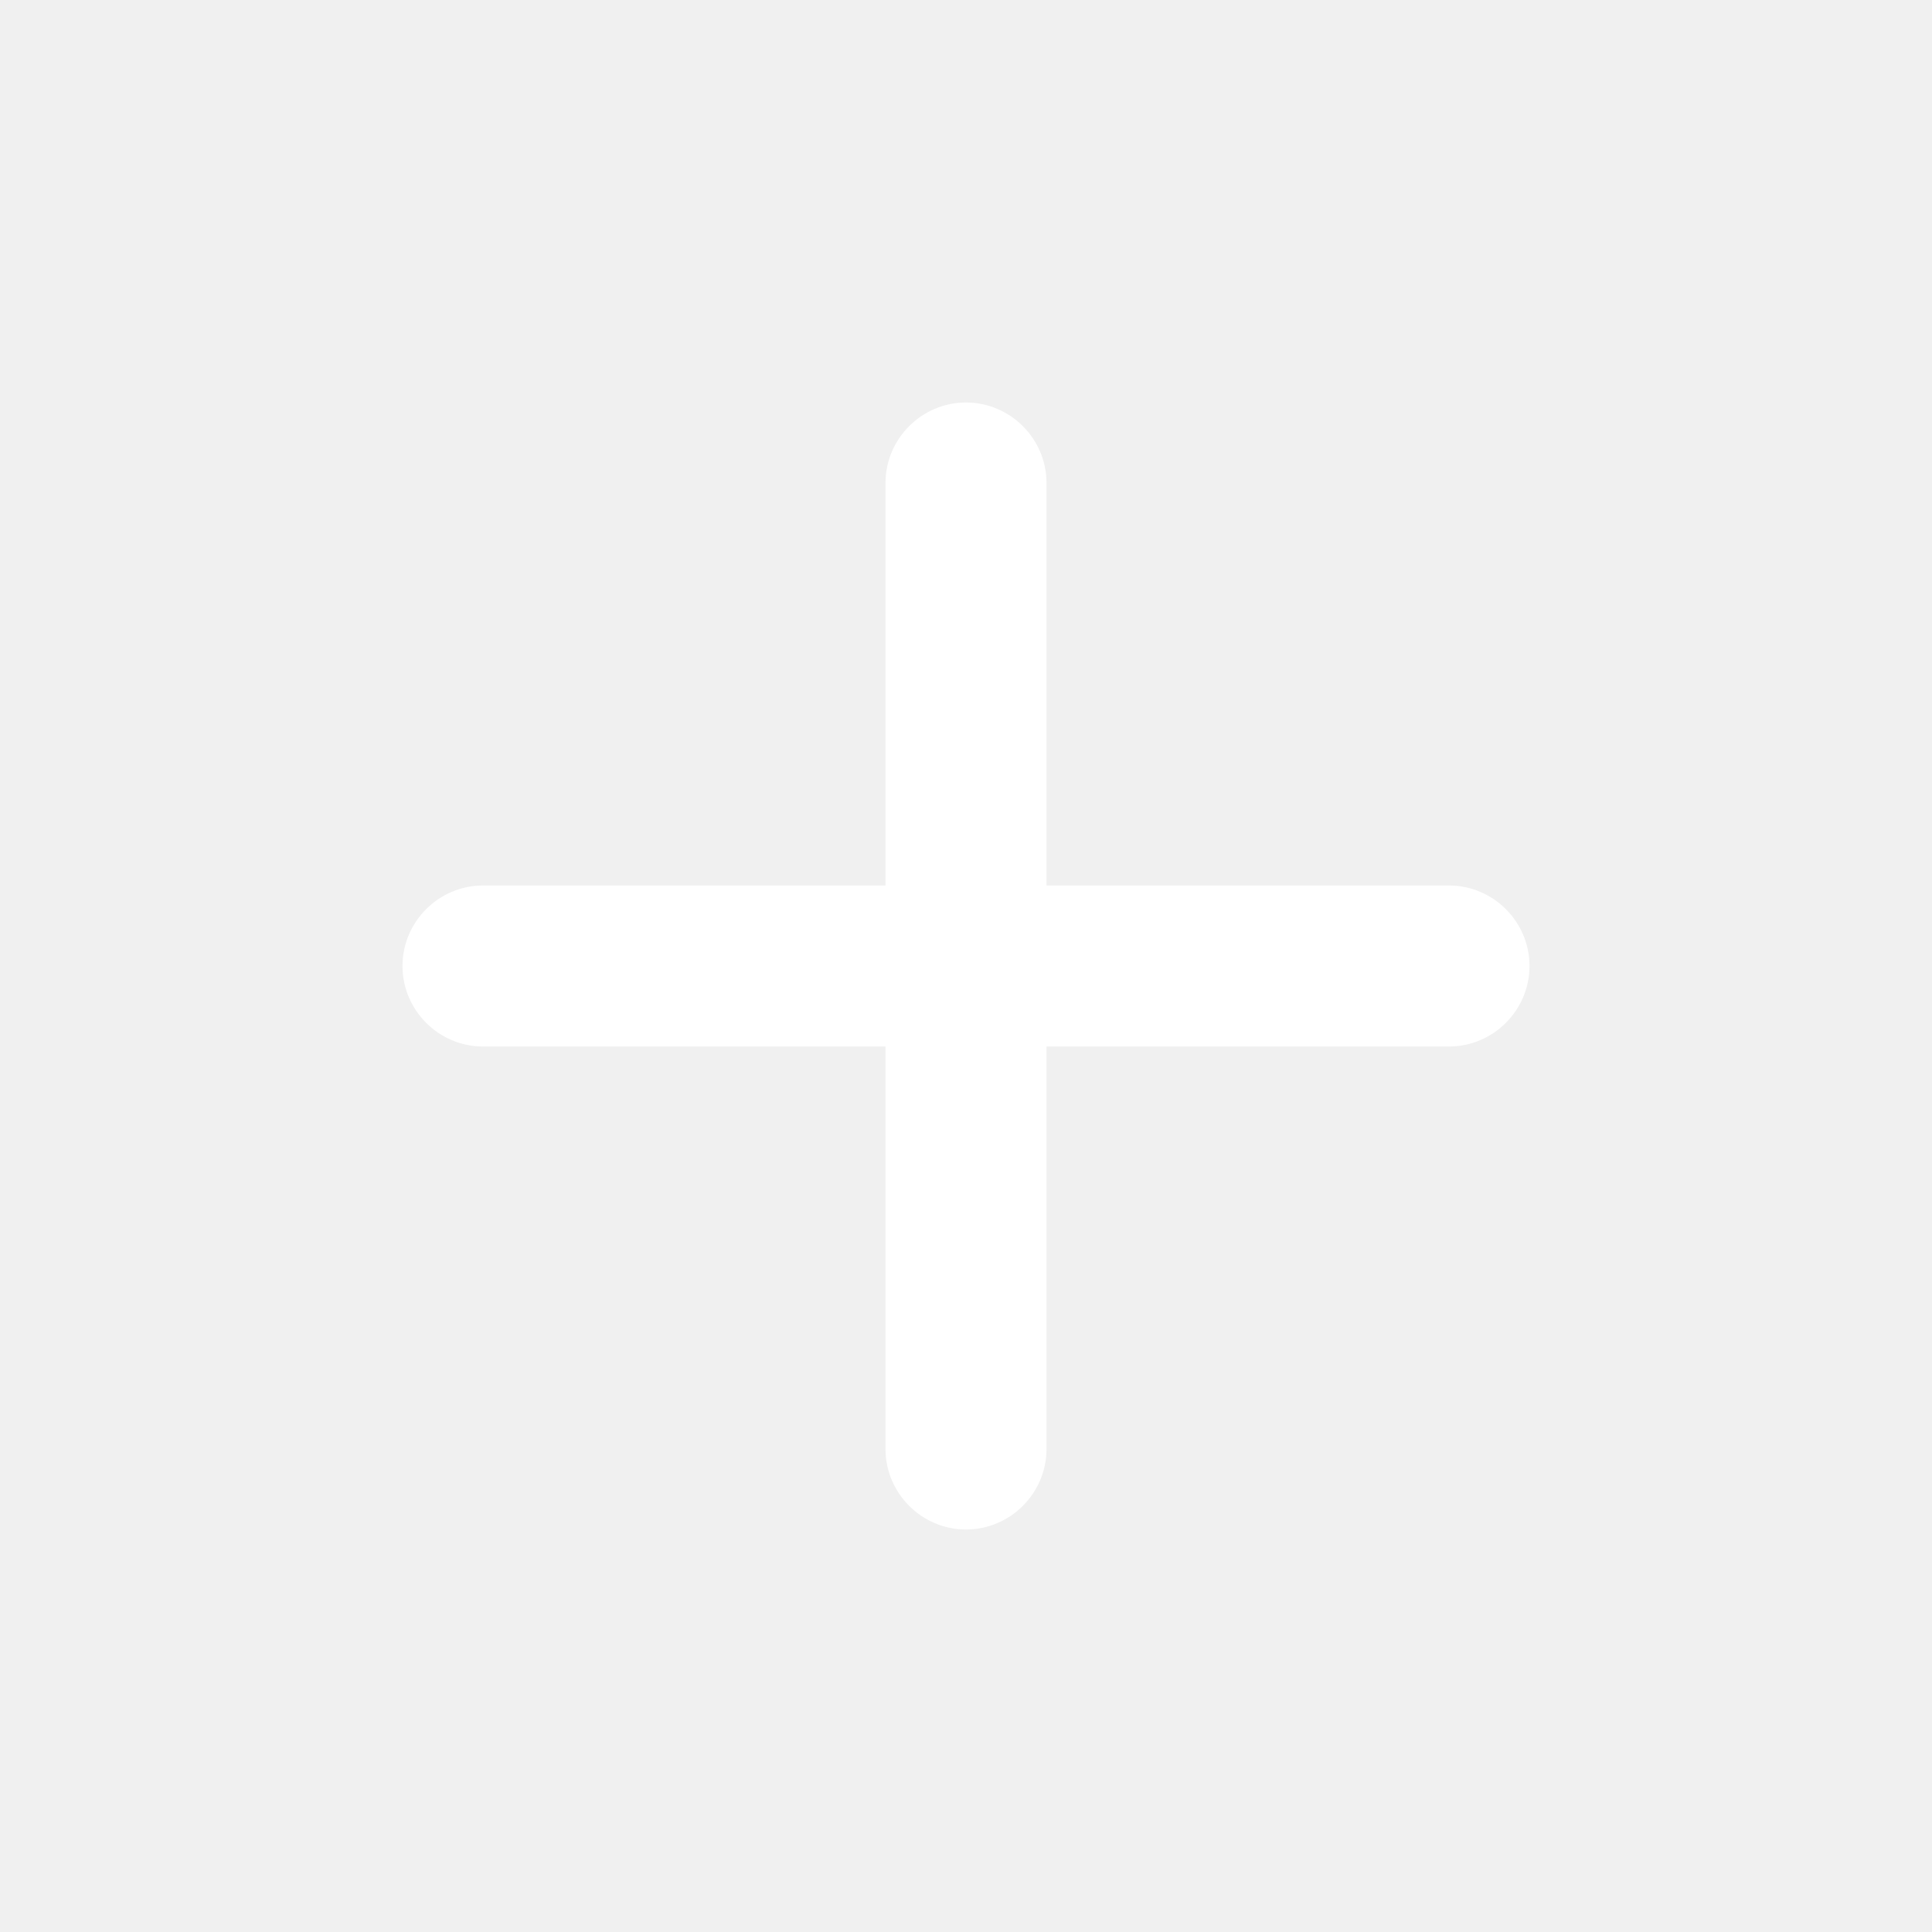
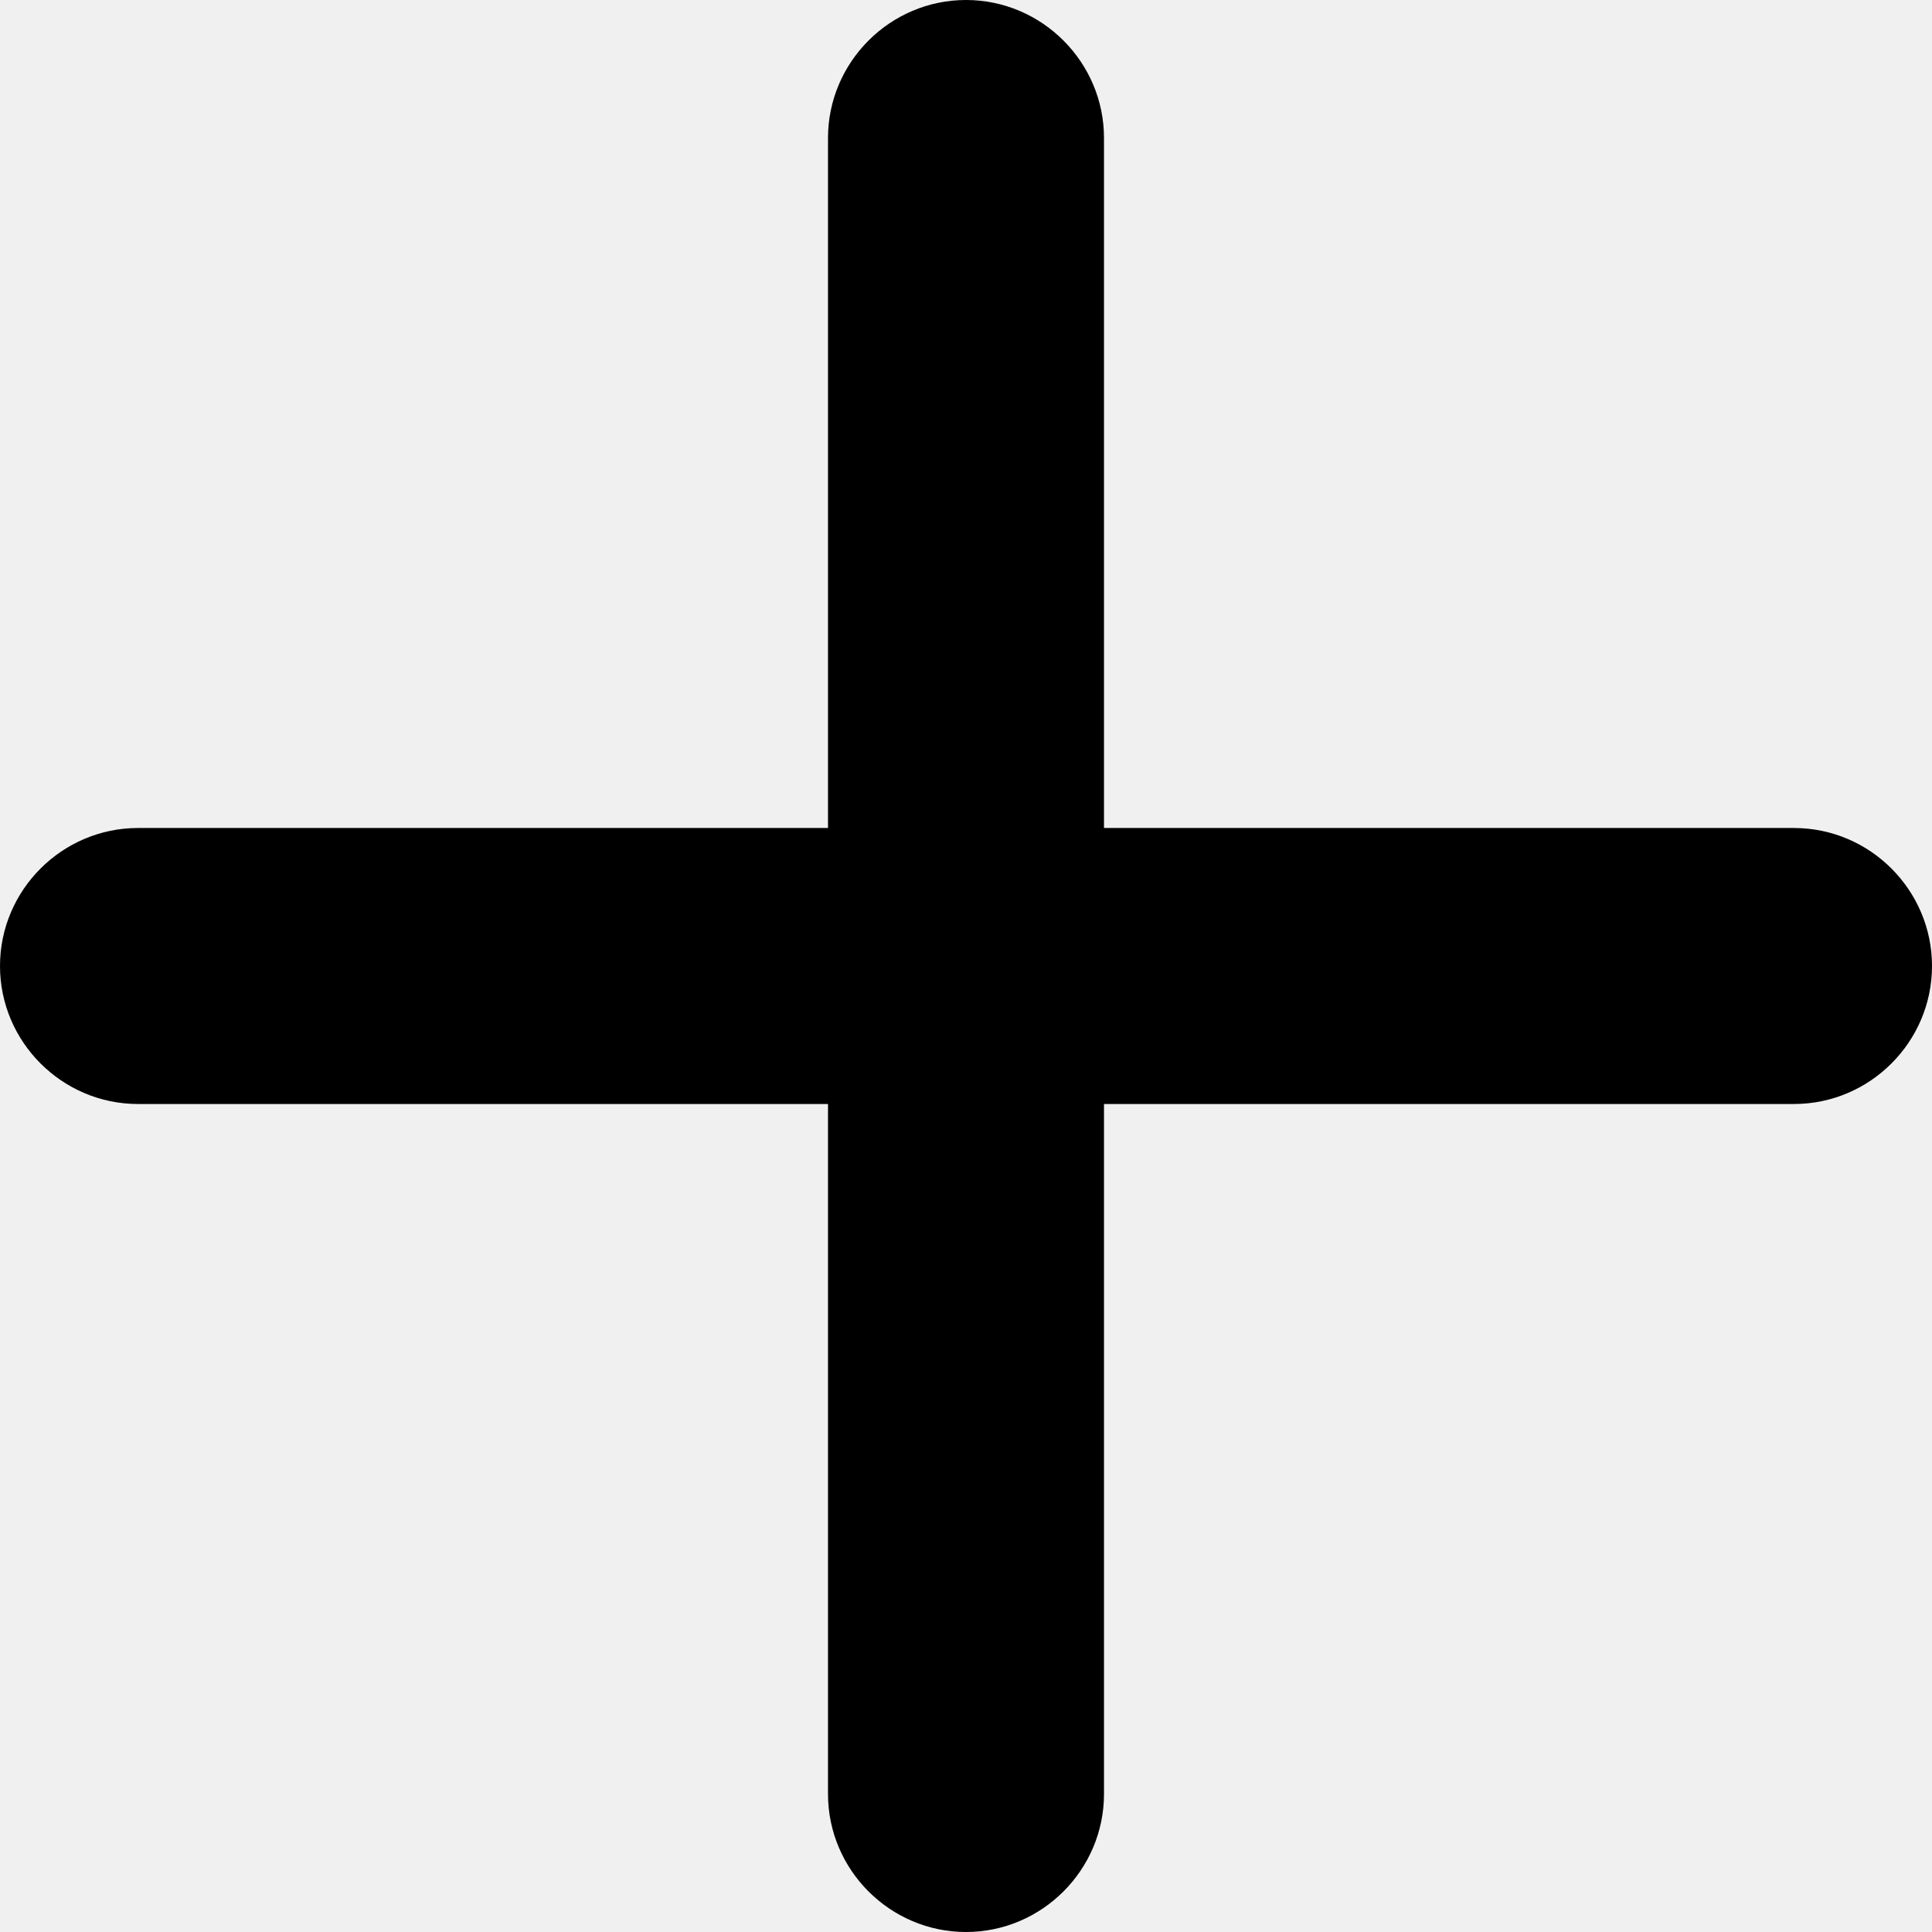
- <svg xmlns="http://www.w3.org/2000/svg" width="24" height="24" viewBox="0 0 24 24" fill="none">
-   <path d="M18 13H13V18C13 18.55 12.55 19 12 19C11.45 19 11 18.55 11 18V13H6C5.45 13 5 12.55 5 12C5 11.45 5.45 11 6 11H11V6C11 5.45 11.45 5 12 5C12.55 5 13 5.45 13 6V11H18C18.55 11 19 11.45 19 12C19 12.55 18.55 13 18 13Z" fill="white" />
+ <svg xmlns="http://www.w3.org/2000/svg" width="14" height="14" viewBox="0 0 14 14" fill="none">
+   <path d="M13 8H8V13C8 13.55 7.55 14 7 14C6.45 14 6 13.55 6 13V8H1C0.45 8 0 7.55 0 7C0 6.45 0.45 6 1 6H6V1C6 0.45 6.45 0 7 0C7.55 0 8 0.45 8 1V6H13C13.55 6 14 6.45 14 7C14 7.55 13.55 8 13 8Z" fill="black" />
</svg>
